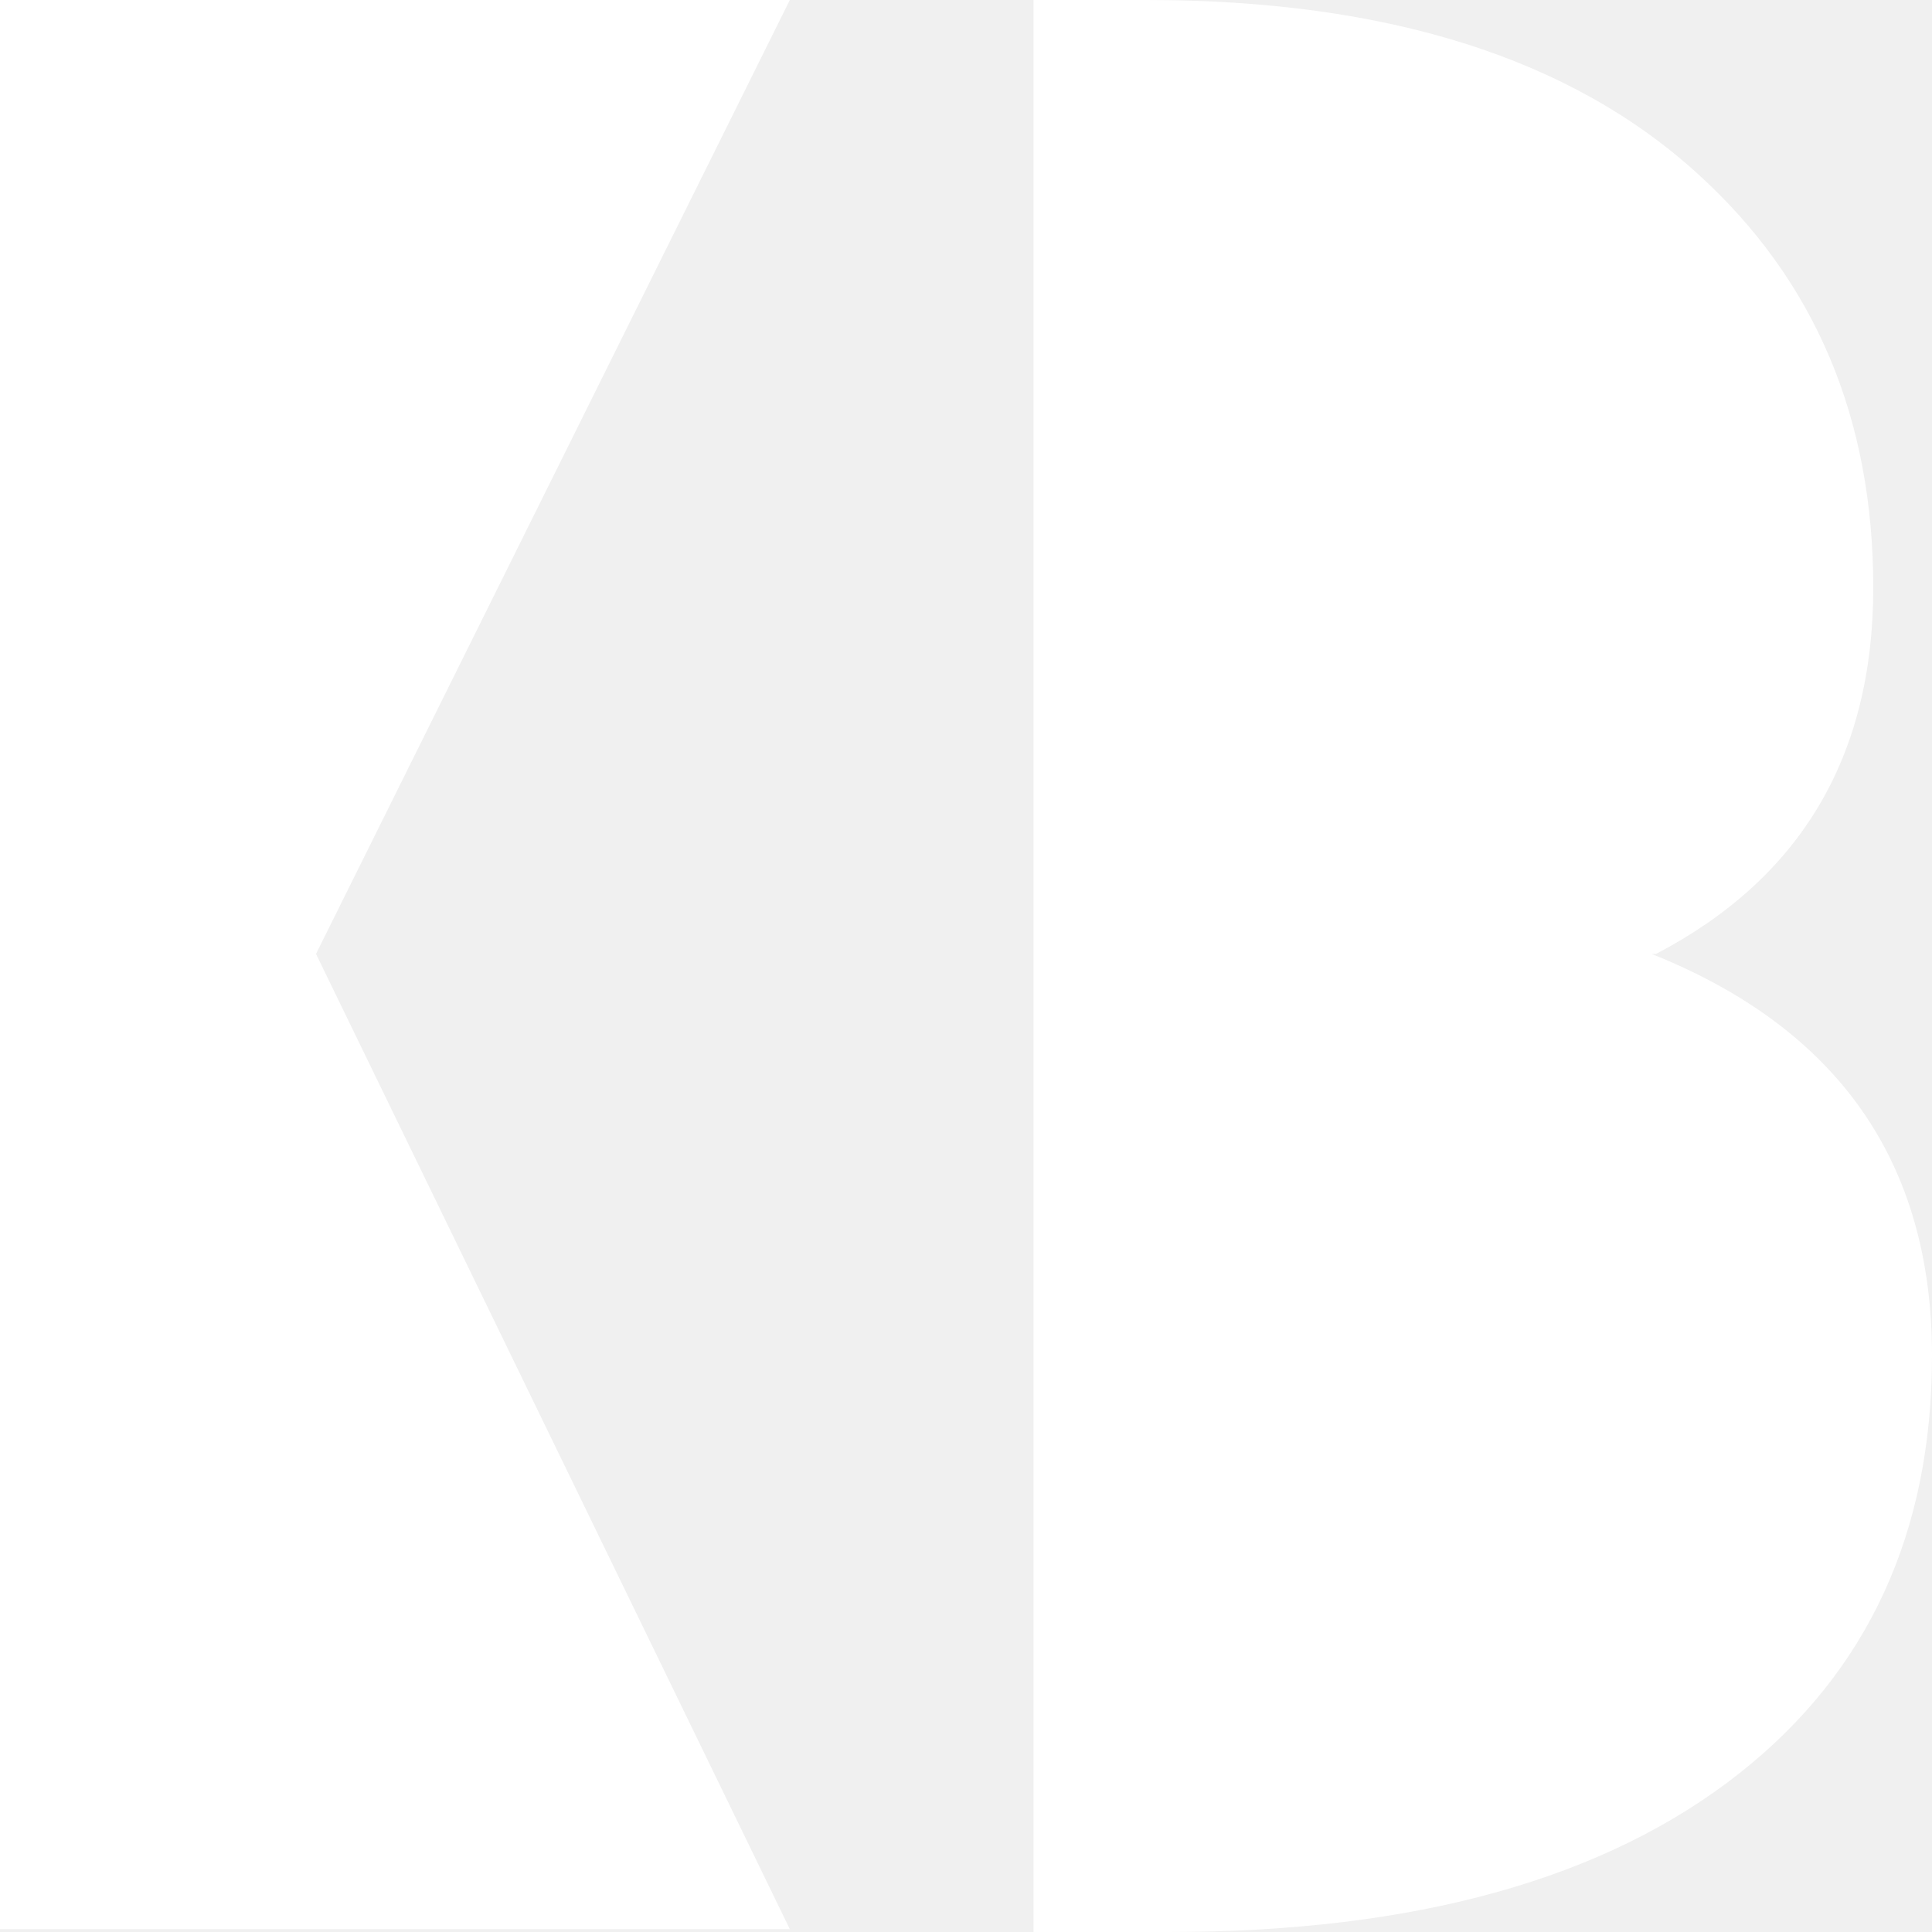
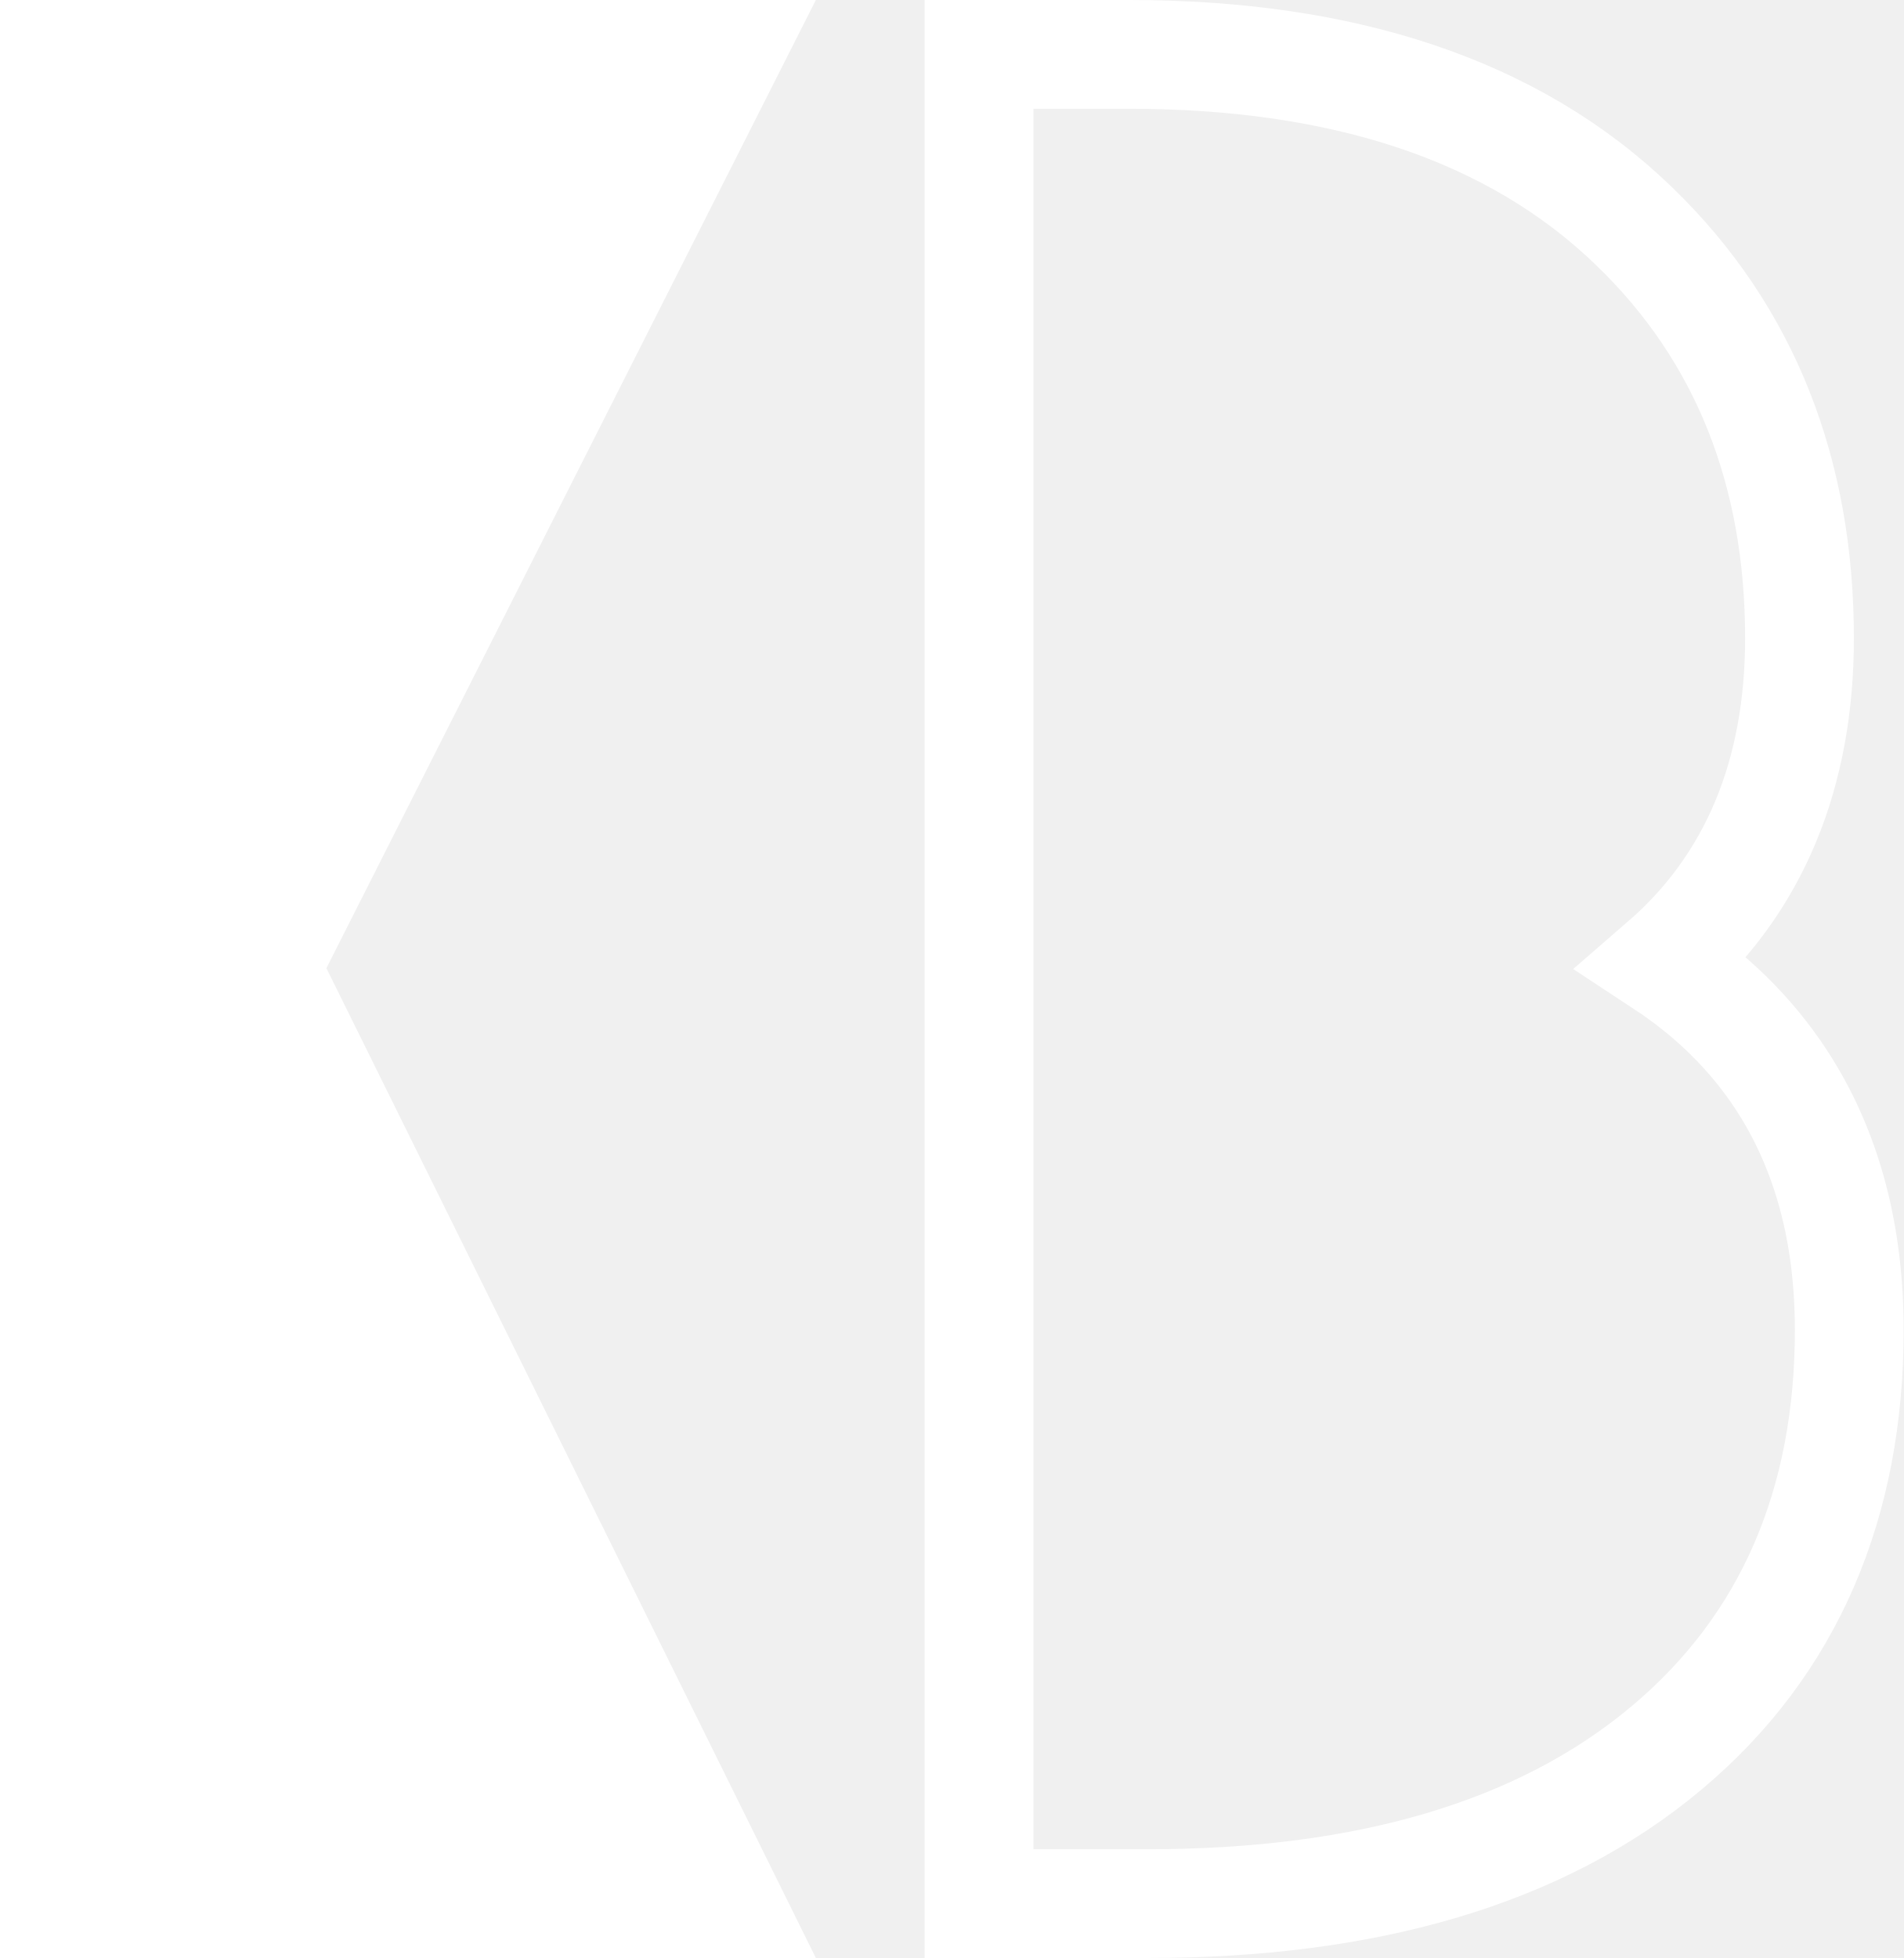
- <svg xmlns="http://www.w3.org/2000/svg" width="32" height="32" viewBox="0 0 32 32" fill="none">
-   <path d="M27.356 15.8C30.452 17.038 32 19.256 32 22.454C32 25.385 30.938 27.689 28.815 29.367C26.594 31.122 23.441 32 19.356 32H17.119V0H18.991C22.979 0 26.026 0.964 28.134 2.892C30.063 4.648 31.027 6.928 31.027 9.734C31.027 12.524 29.828 14.546 27.429 15.8H27.356ZM0 0H13.082L5.234 15.8L13.082 31.953H0V0Z" fill="white" />
+ <svg xmlns="http://www.w3.org/2000/svg" width="35" height="36" viewBox="0 0 35 36" fill="none">
+   <path d="M0 0H15L6.001 17.801L15 36H0V0Z" fill="white" />
+   <path d="M32.744 19.843C32.188 18.997 31.46 18.287 30.578 17.707C32.252 16.257 33.085 14.234 33.085 11.734C33.085 8.691 32.09 6.14 30.059 4.174C27.831 2.008 24.678 1 20.761 1H19H18V2V34V35H19H21.105C25.088 35 28.316 34.091 30.647 32.132C32.9 30.24 34 27.64 34 24.454C34 22.701 33.599 21.146 32.744 19.843Z" stroke="white" stroke-width="2" />
</svg>
